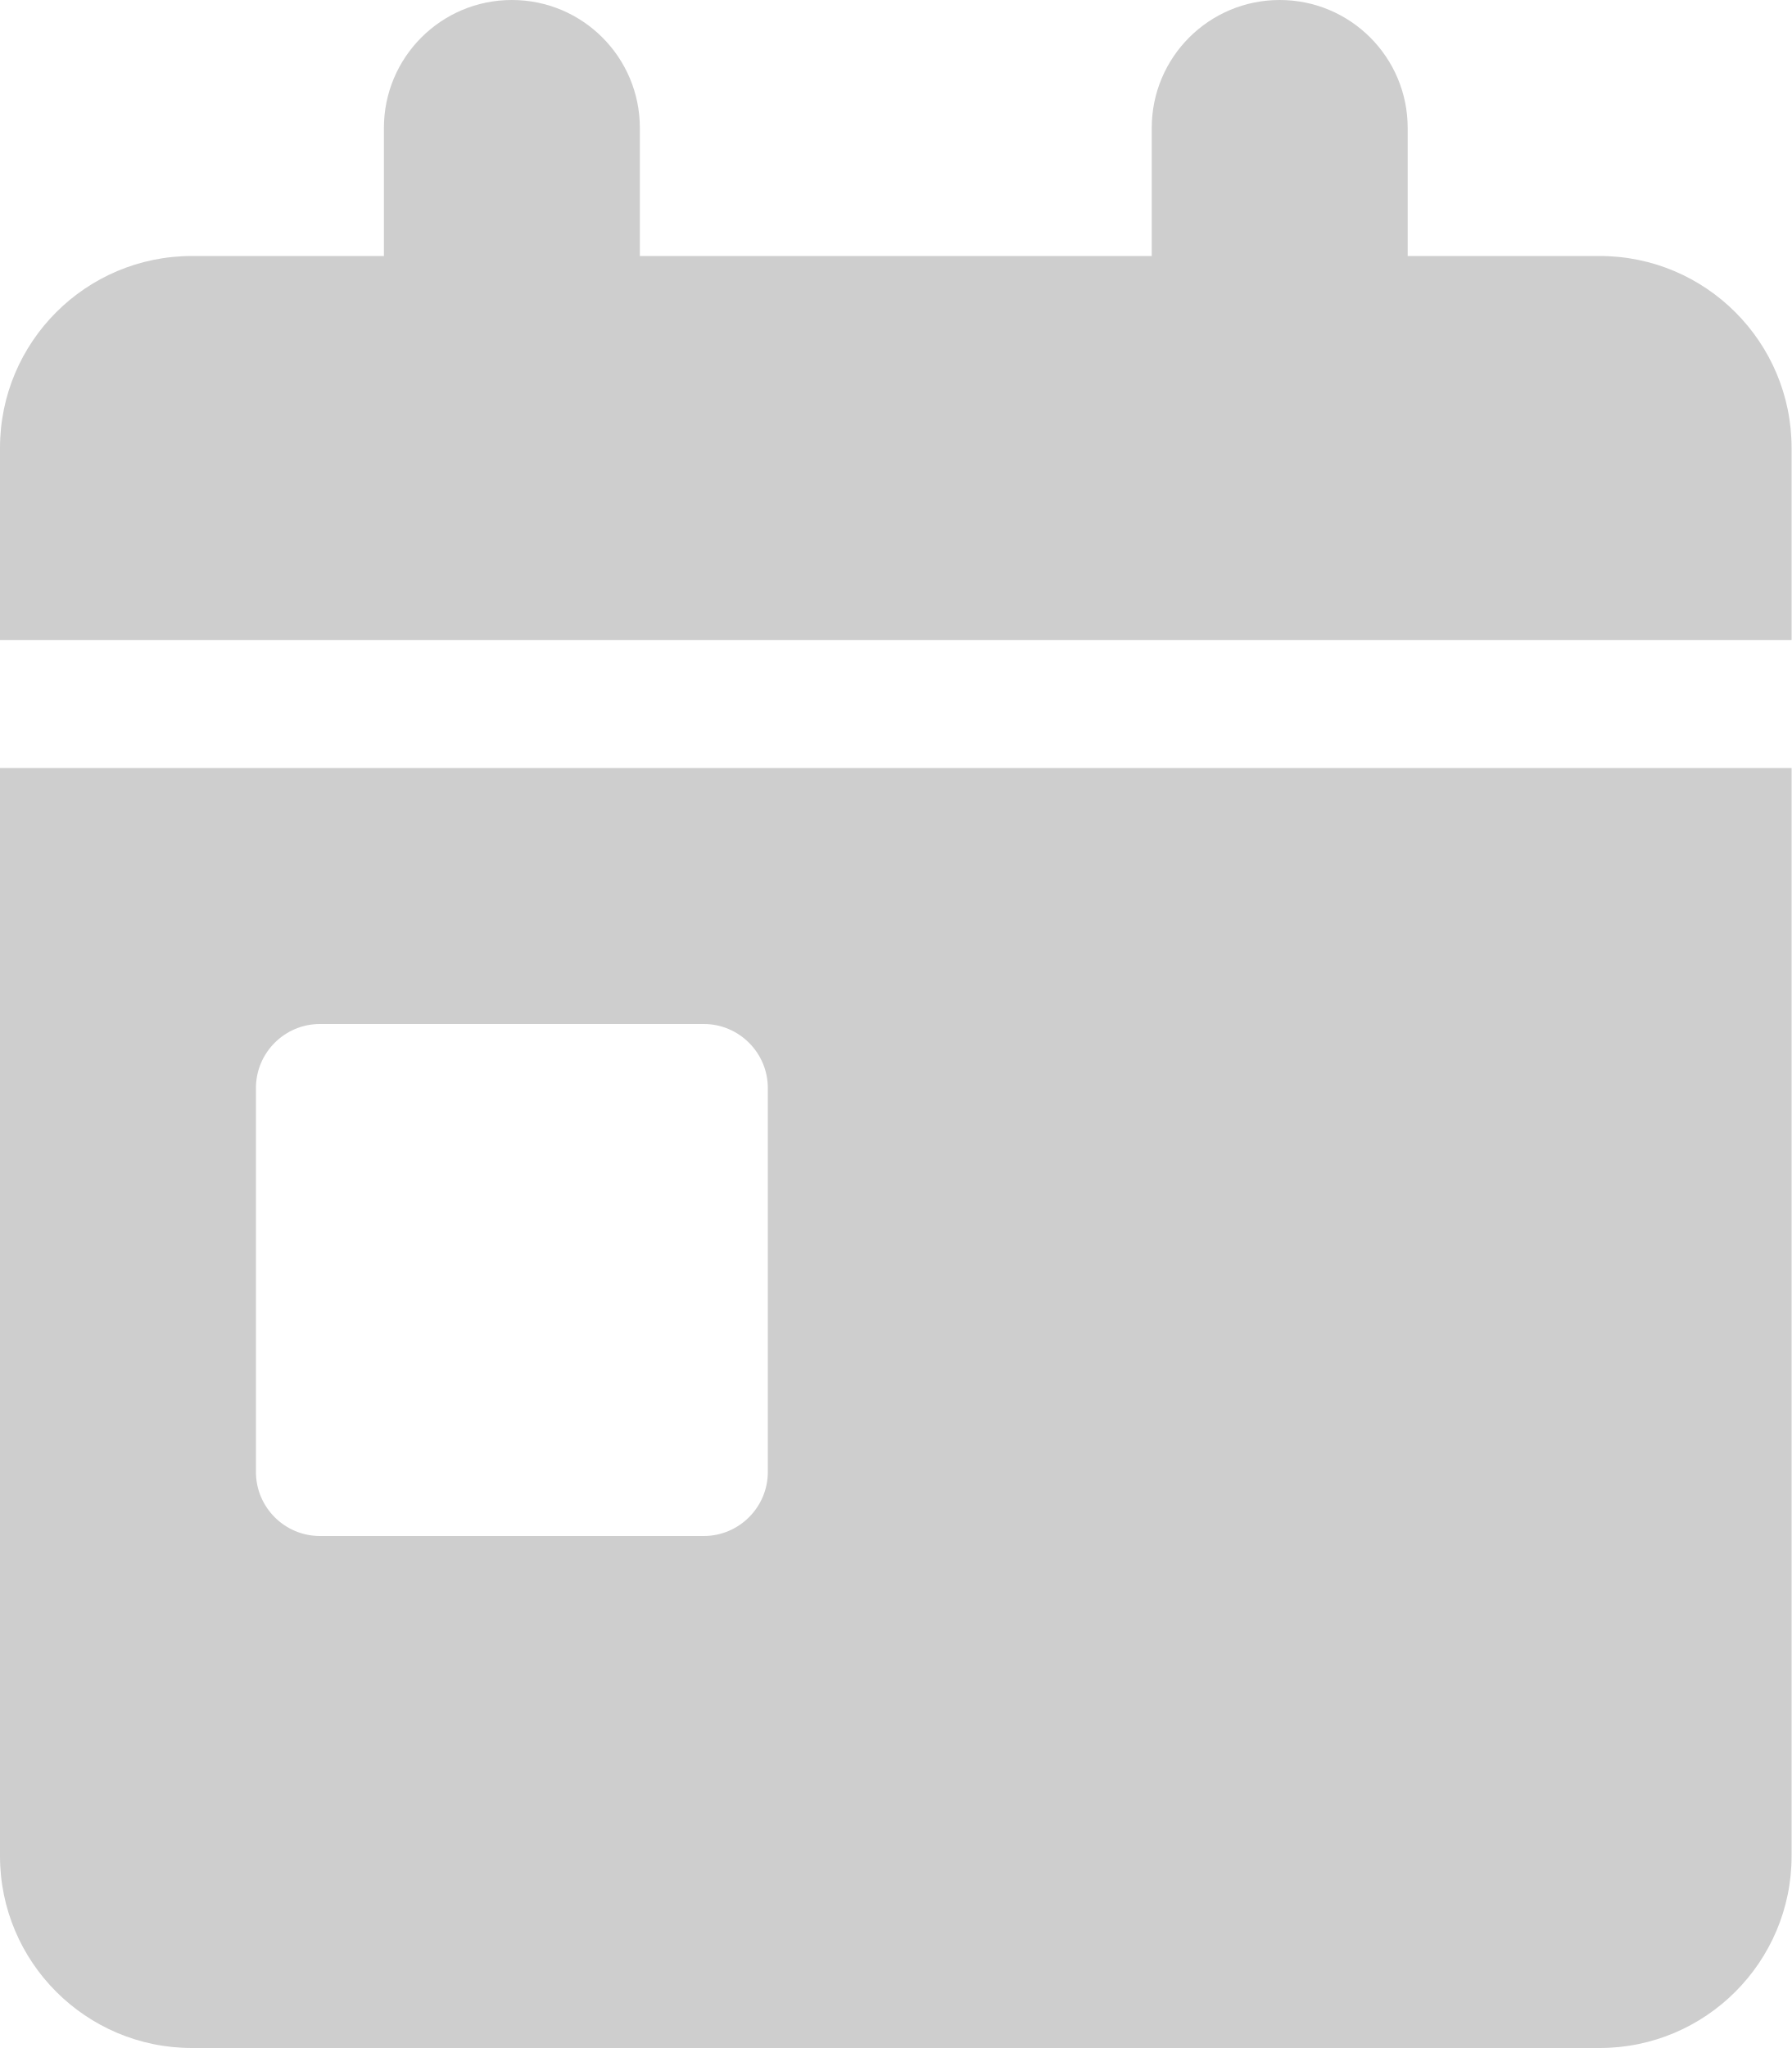
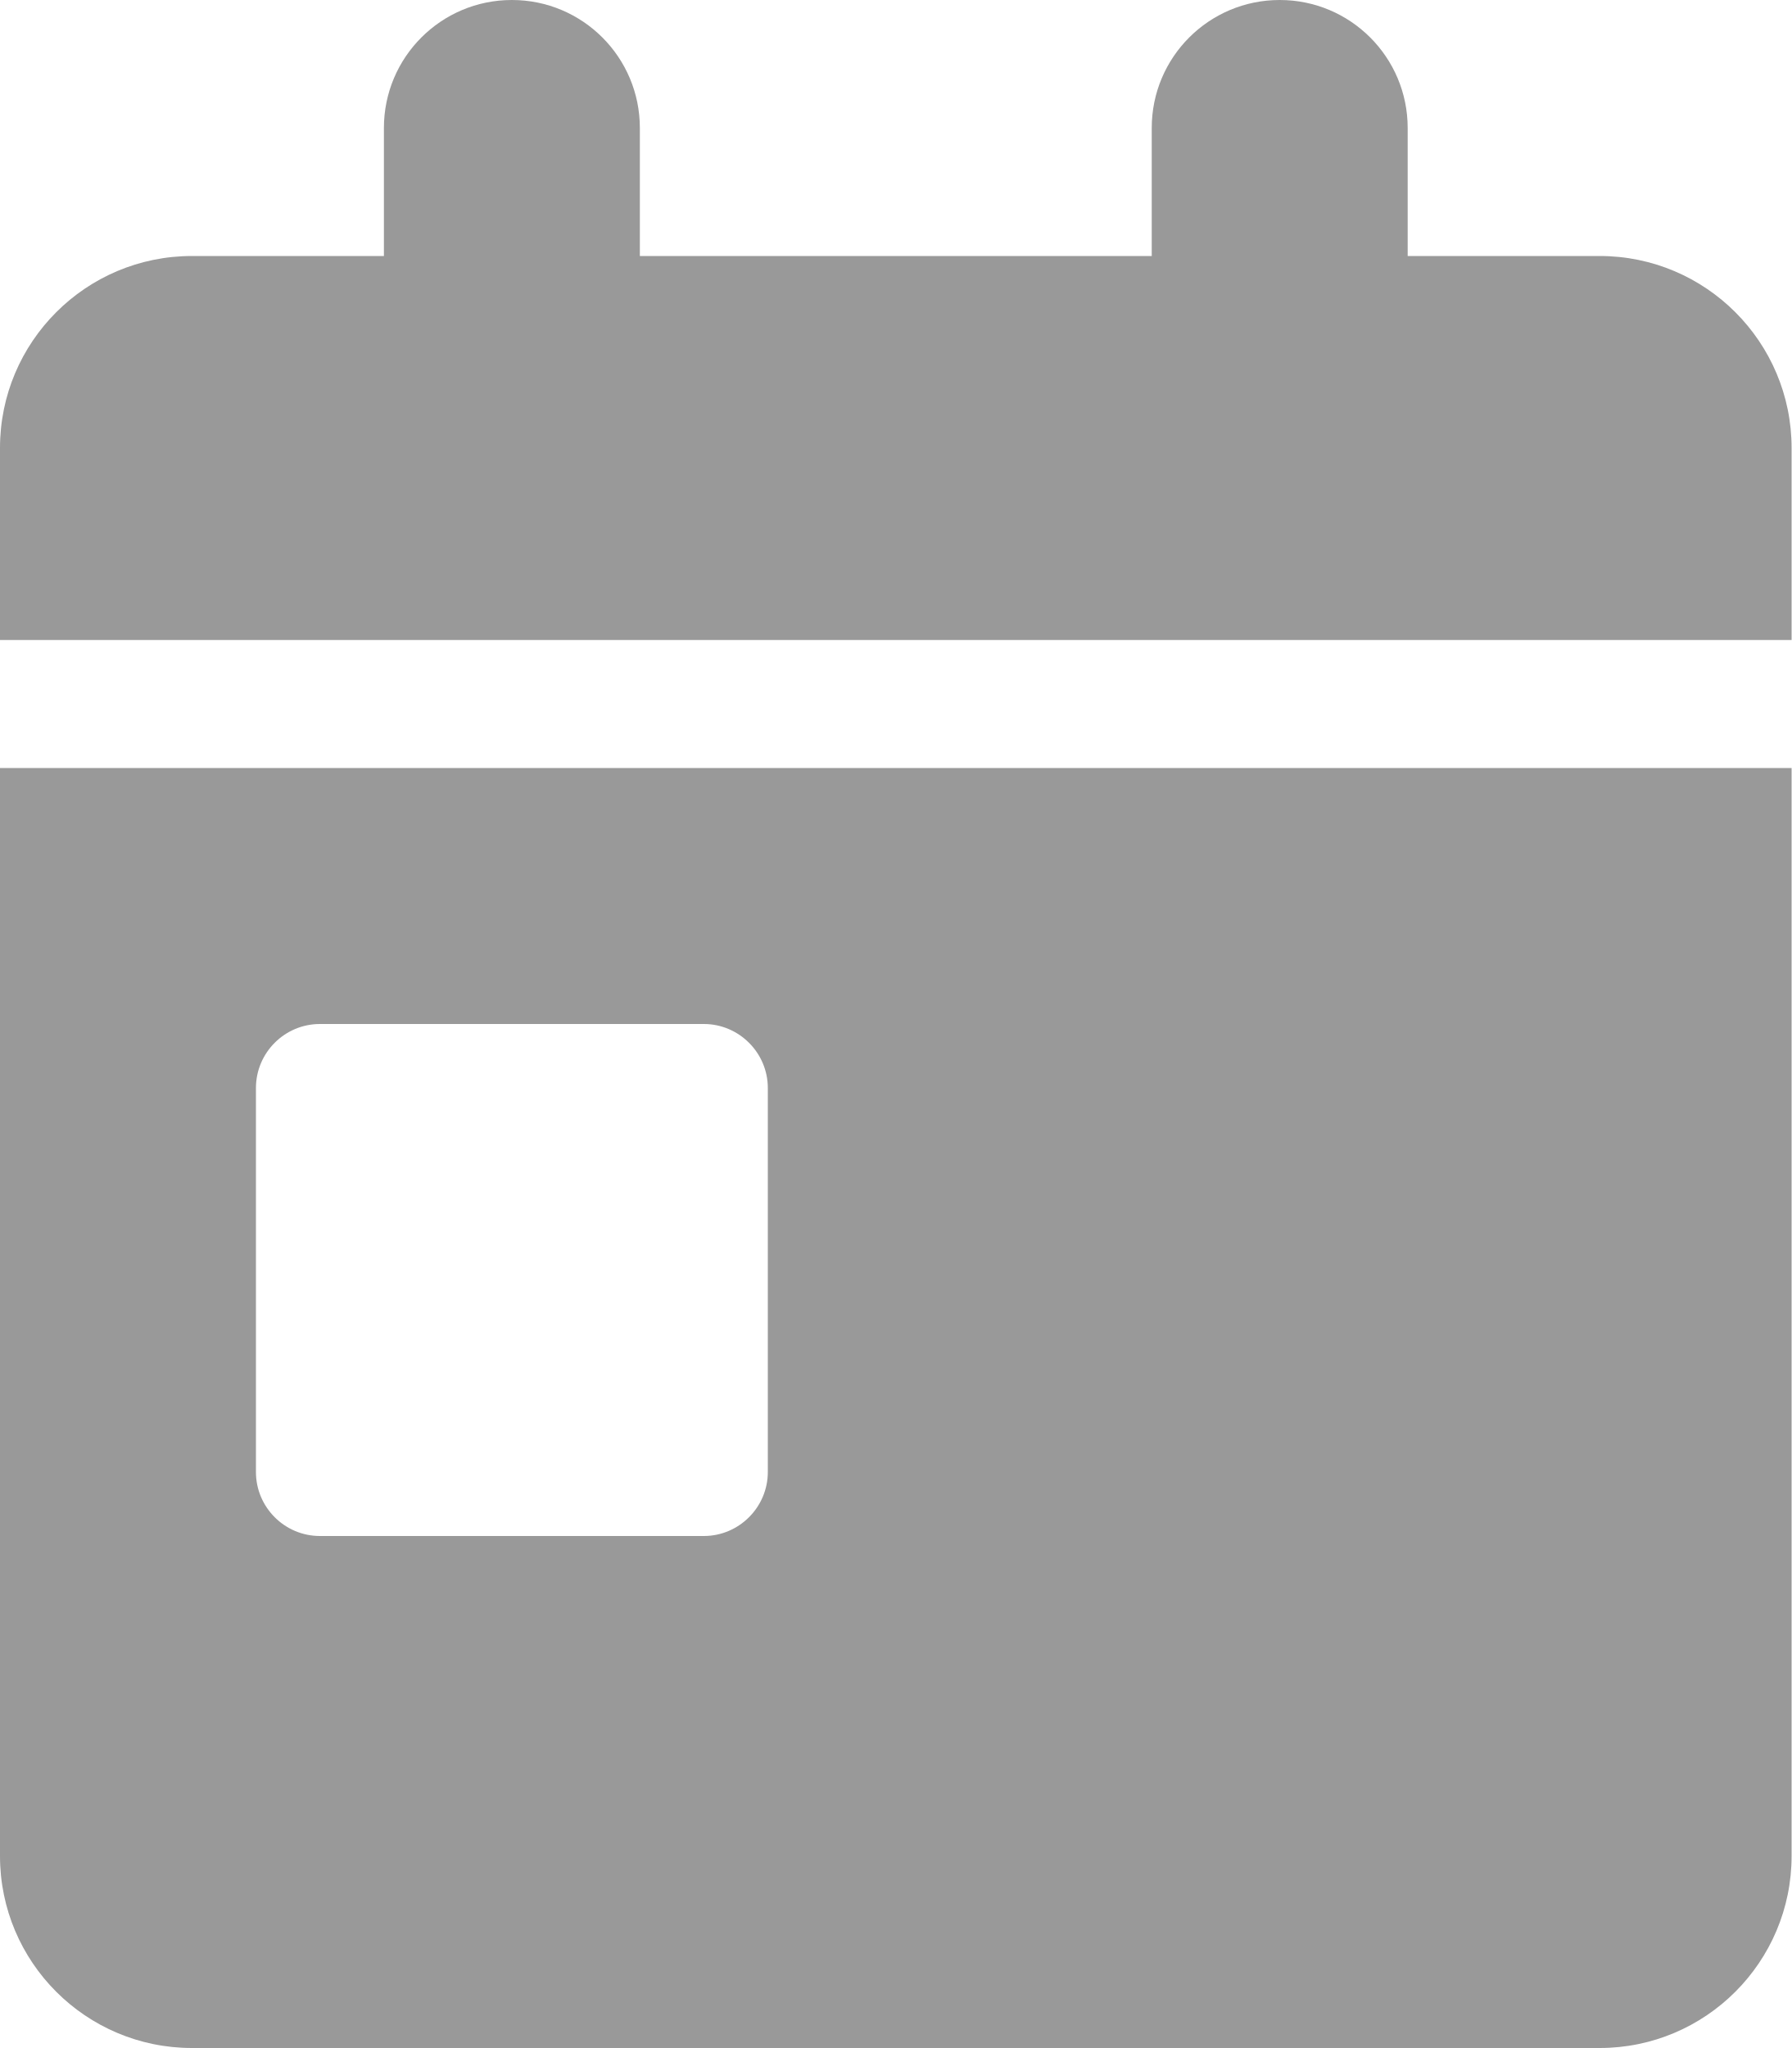
- <svg xmlns="http://www.w3.org/2000/svg" fill="#cecece" viewBox="0 0 448 512">
+ <svg xmlns="http://www.w3.org/2000/svg" fill="#999999" viewBox="0 0 448 512">
  <path d="M160 32V64H288V32C288 14.33 302.3 0 320 0C337.7 0 352 14.33 352 32V64H400C426.5 64 448 85.49 448 112V160H0V112C0 85.49 21.49 64 48 64H96V32C96 14.33 110.3 0 128 0C145.7 0 160 14.33 160 32zM0 192H448V464C448 490.5 426.5 512 400 512H48C21.49 512 0 490.5 0 464V192zM80 256C71.16 256 64 263.2 64 272V368C64 376.8 71.16 384 80 384H176C184.8 384 192 376.8 192 368V272C192 263.2 184.8 256 176 256H80z" />
</svg>
